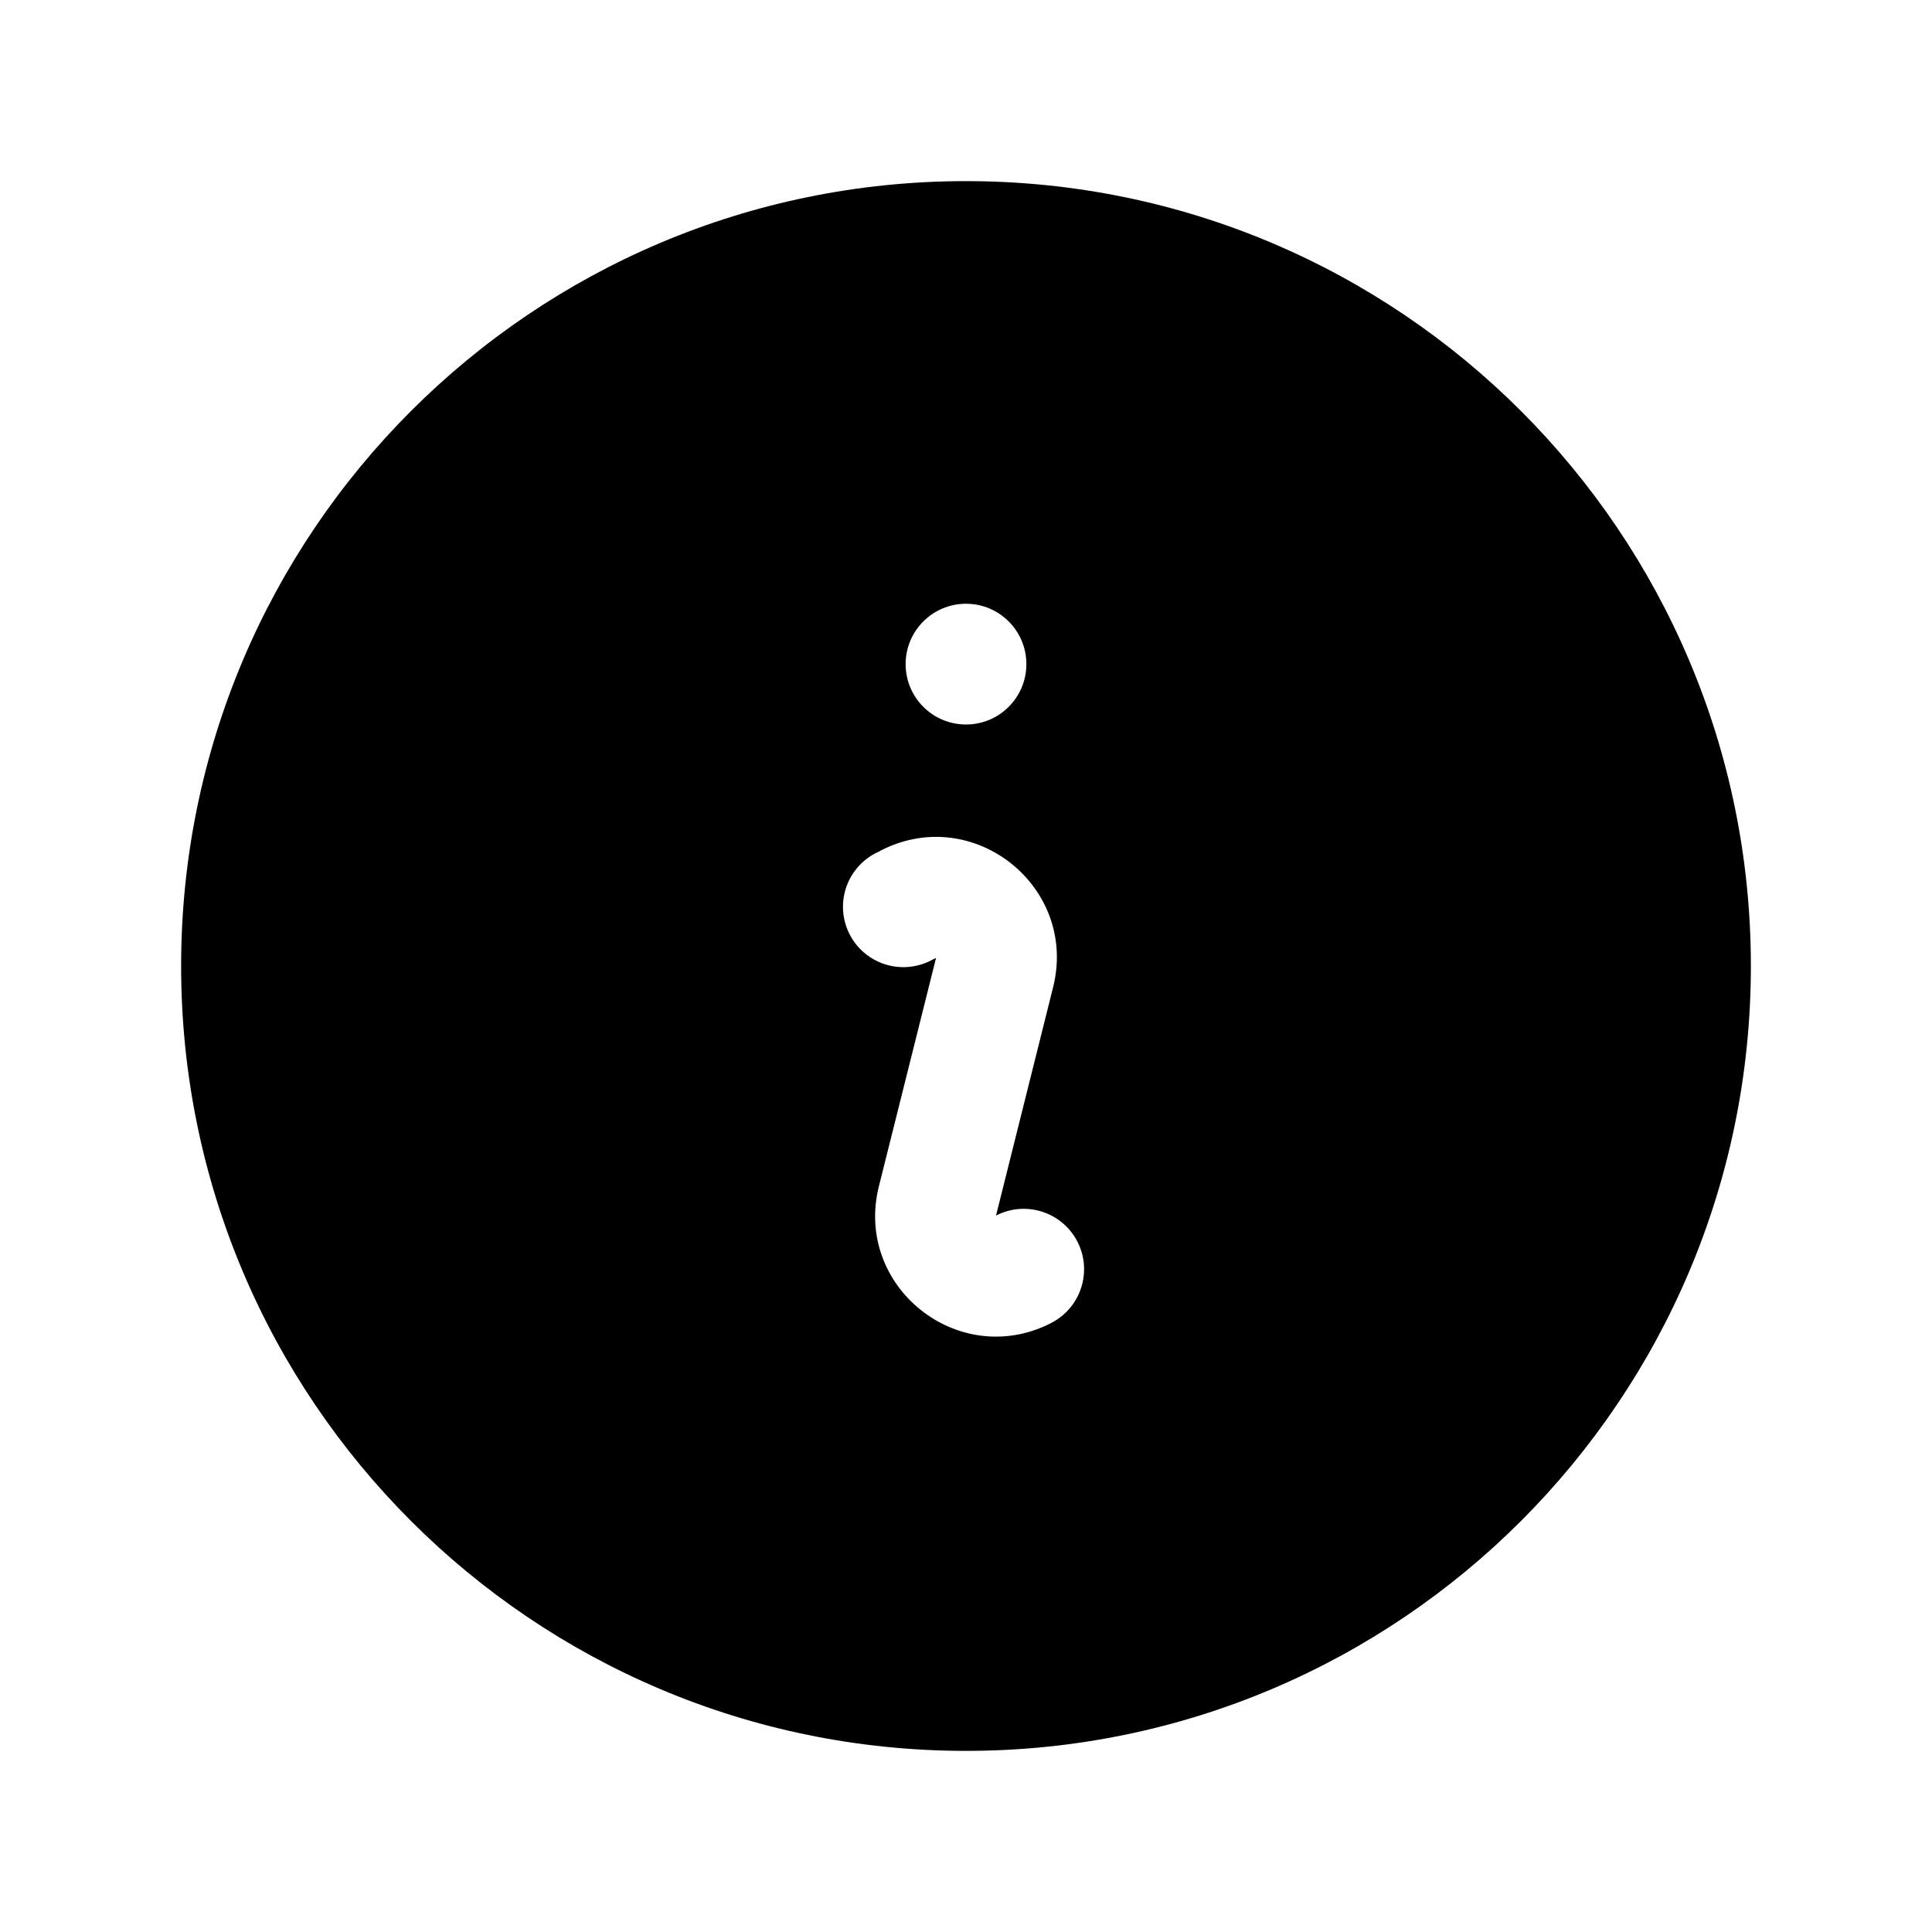
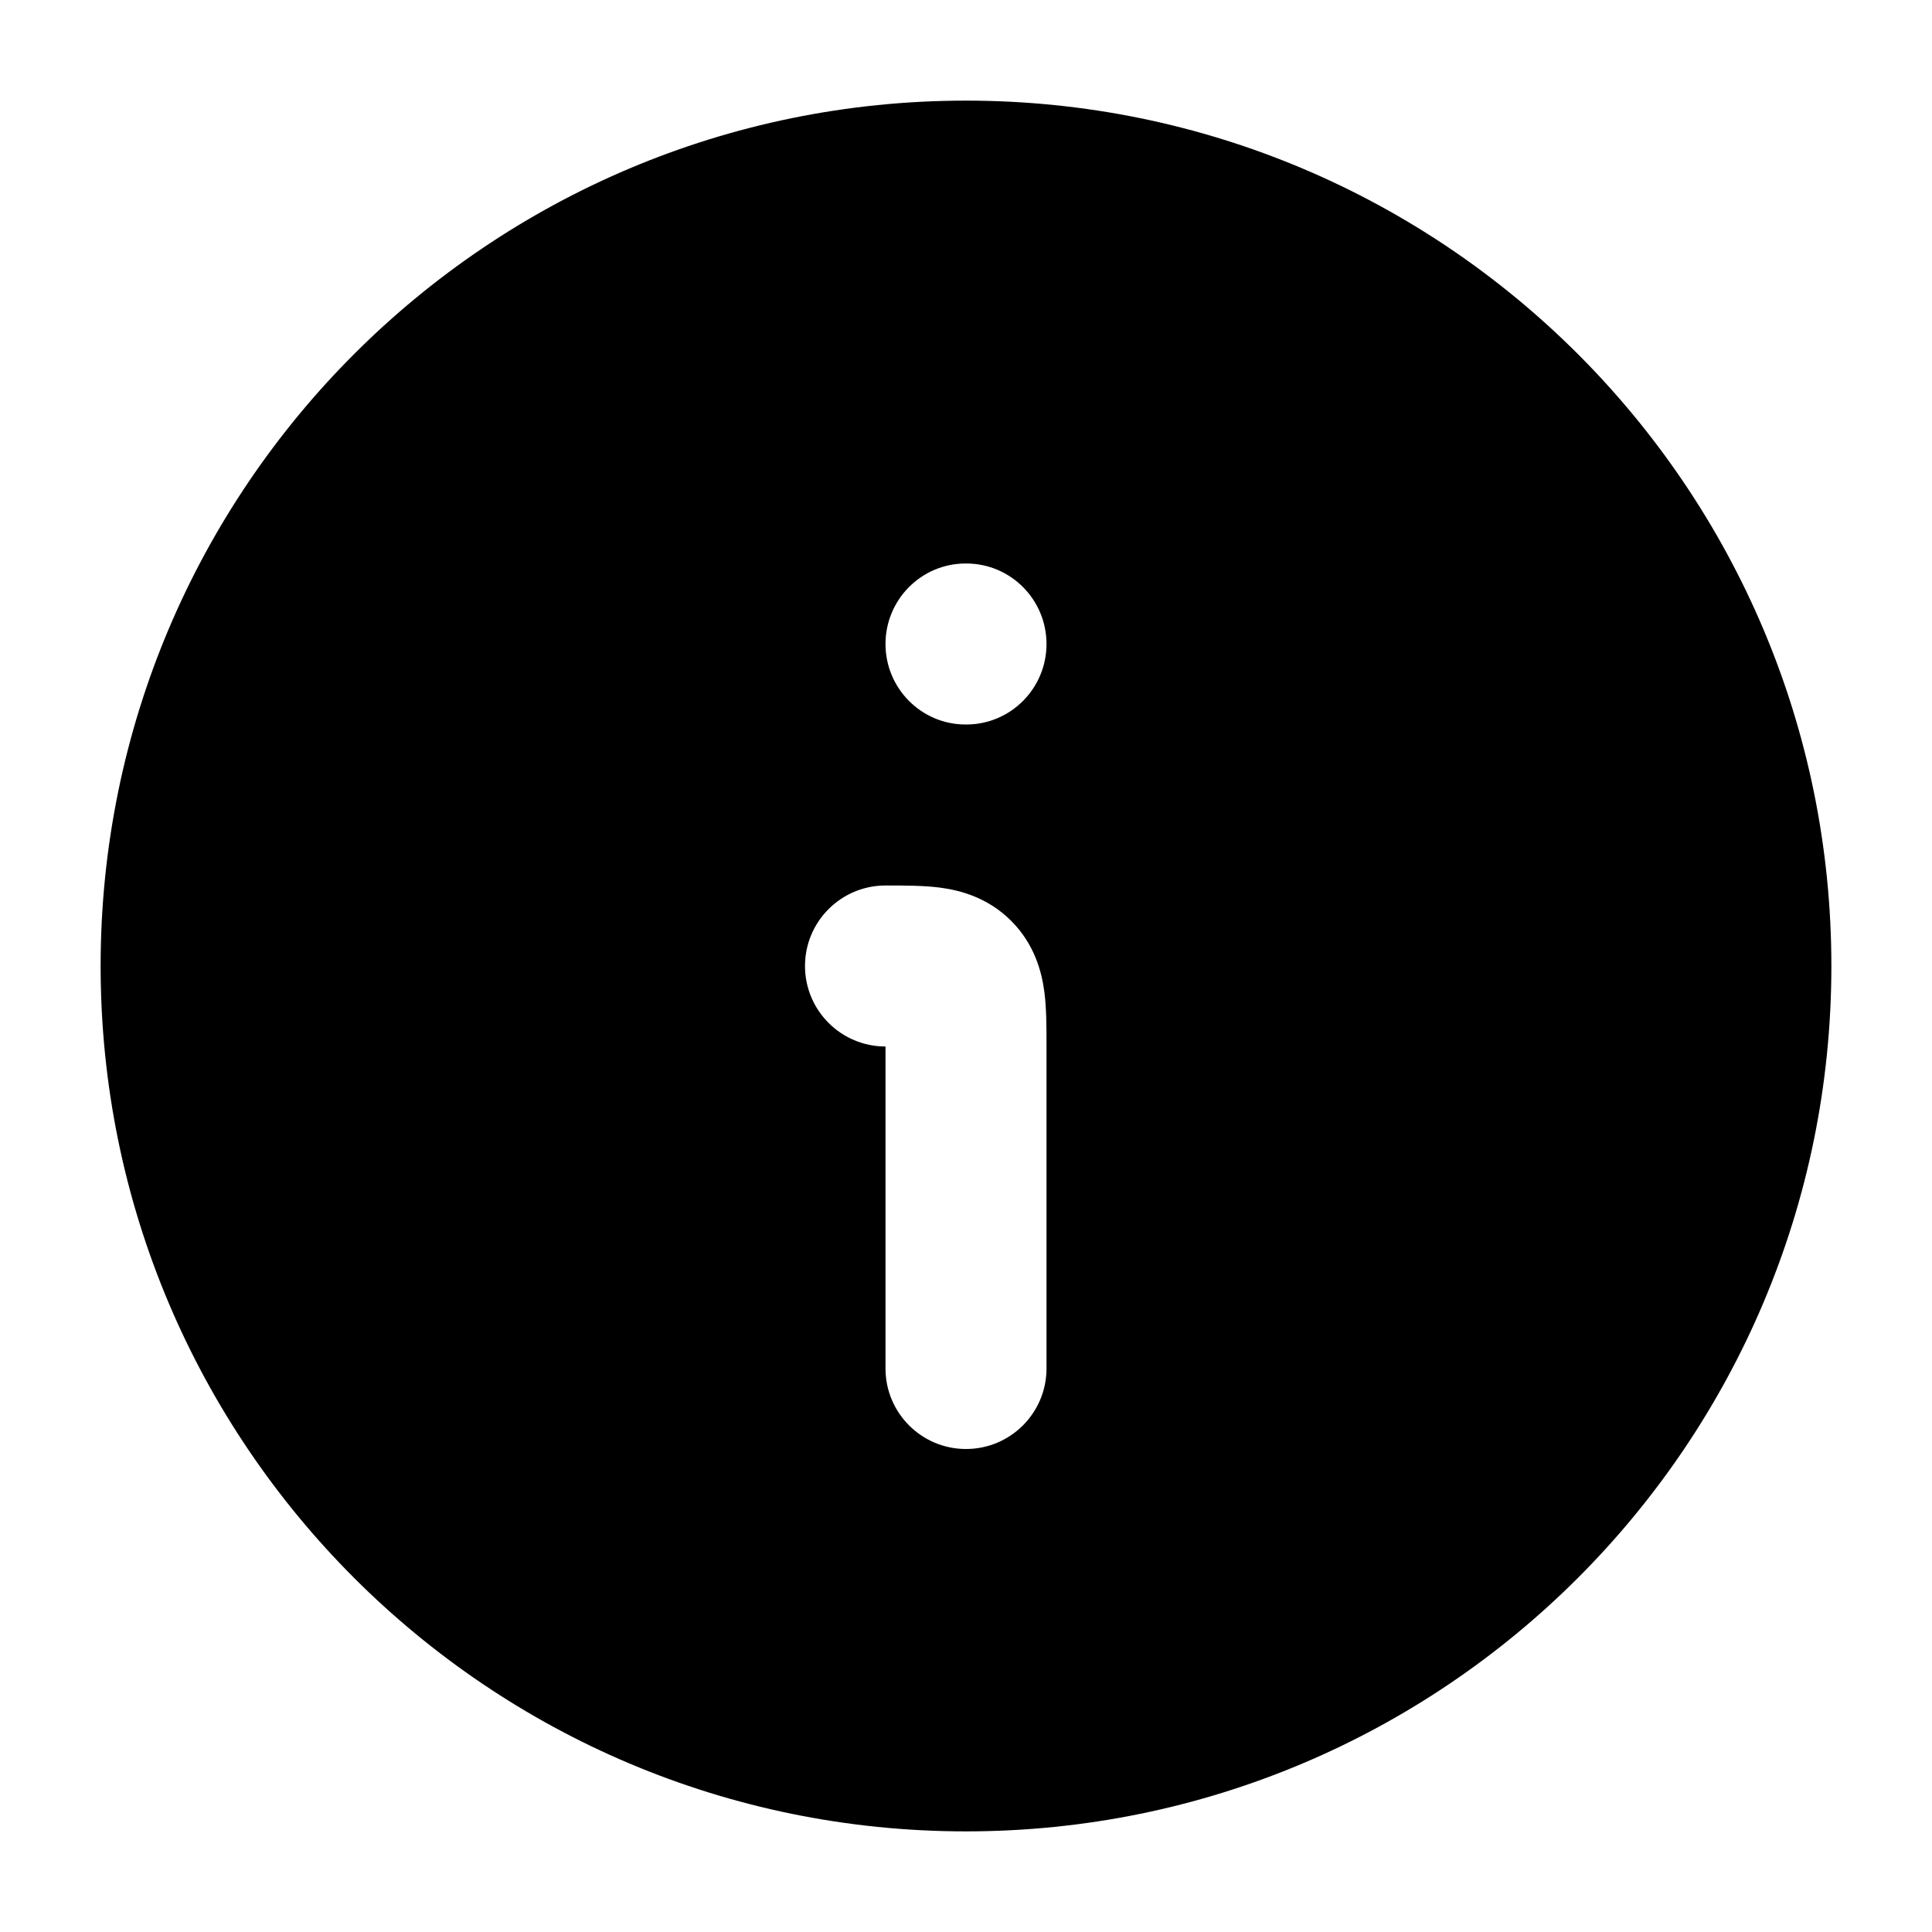
- <svg xmlns="http://www.w3.org/2000/svg" viewBox="0 0 24 24" fill="currentColor">
-   <path fill-rule="evenodd" d="M2.25 12c0-5.385 4.365-9.75 9.75-9.75s9.75 4.365 9.75 9.75-4.365 9.75-9.75 9.75S2.25 17.385 2.25 12Zm8.706-1.442c1.146-.573 2.437.463 2.126 1.706l-.709 2.836.042-.02a.75.75 0 0 1 .67 1.34l-.04.022c-1.147.573-2.438-.463-2.127-1.706l.71-2.836-.042.02a.75.75 0 1 1-.671-1.34l.041-.022ZM12 9a.75.75 0 1 0 0-1.5.75.75 0 0 0 0 1.5Z" clip-rule="evenodd" />
+ <svg xmlns="http://www.w3.org/2000/svg" viewBox="0 0 24 24" fill="none" color="currentColor">
+   <path fill-rule="evenodd" clip-rule="evenodd" d="M1.25 12C1.25 17.937 6.063 22.75 12 22.75C17.937 22.75 22.75 17.937 22.75 12C22.75 6.063 17.937 1.25 12 1.25C6.063 1.25 1.25 6.063 1.25 12ZM11.682 11.027C11.929 11.06 12.271 11.149 12.561 11.439C12.851 11.729 12.94 12.071 12.973 12.318C13 12.523 13 12.761 13 12.961L13 13V17C13 17.552 12.552 18 12 18C11.448 18 11 17.552 11 17V13C10.448 13 10 12.552 10 12C10 11.448 10.448 11 11 11L11.039 11C11.239 11 11.477 11 11.682 11.027ZM11.995 7C11.446 7 11 7.448 11 8C11 8.552 11.446 9 11.995 9H12.004C12.554 9 13 8.552 13 8C13 7.448 12.554 7 12.004 7H11.995Z" fill="currentColor" />
</svg>
